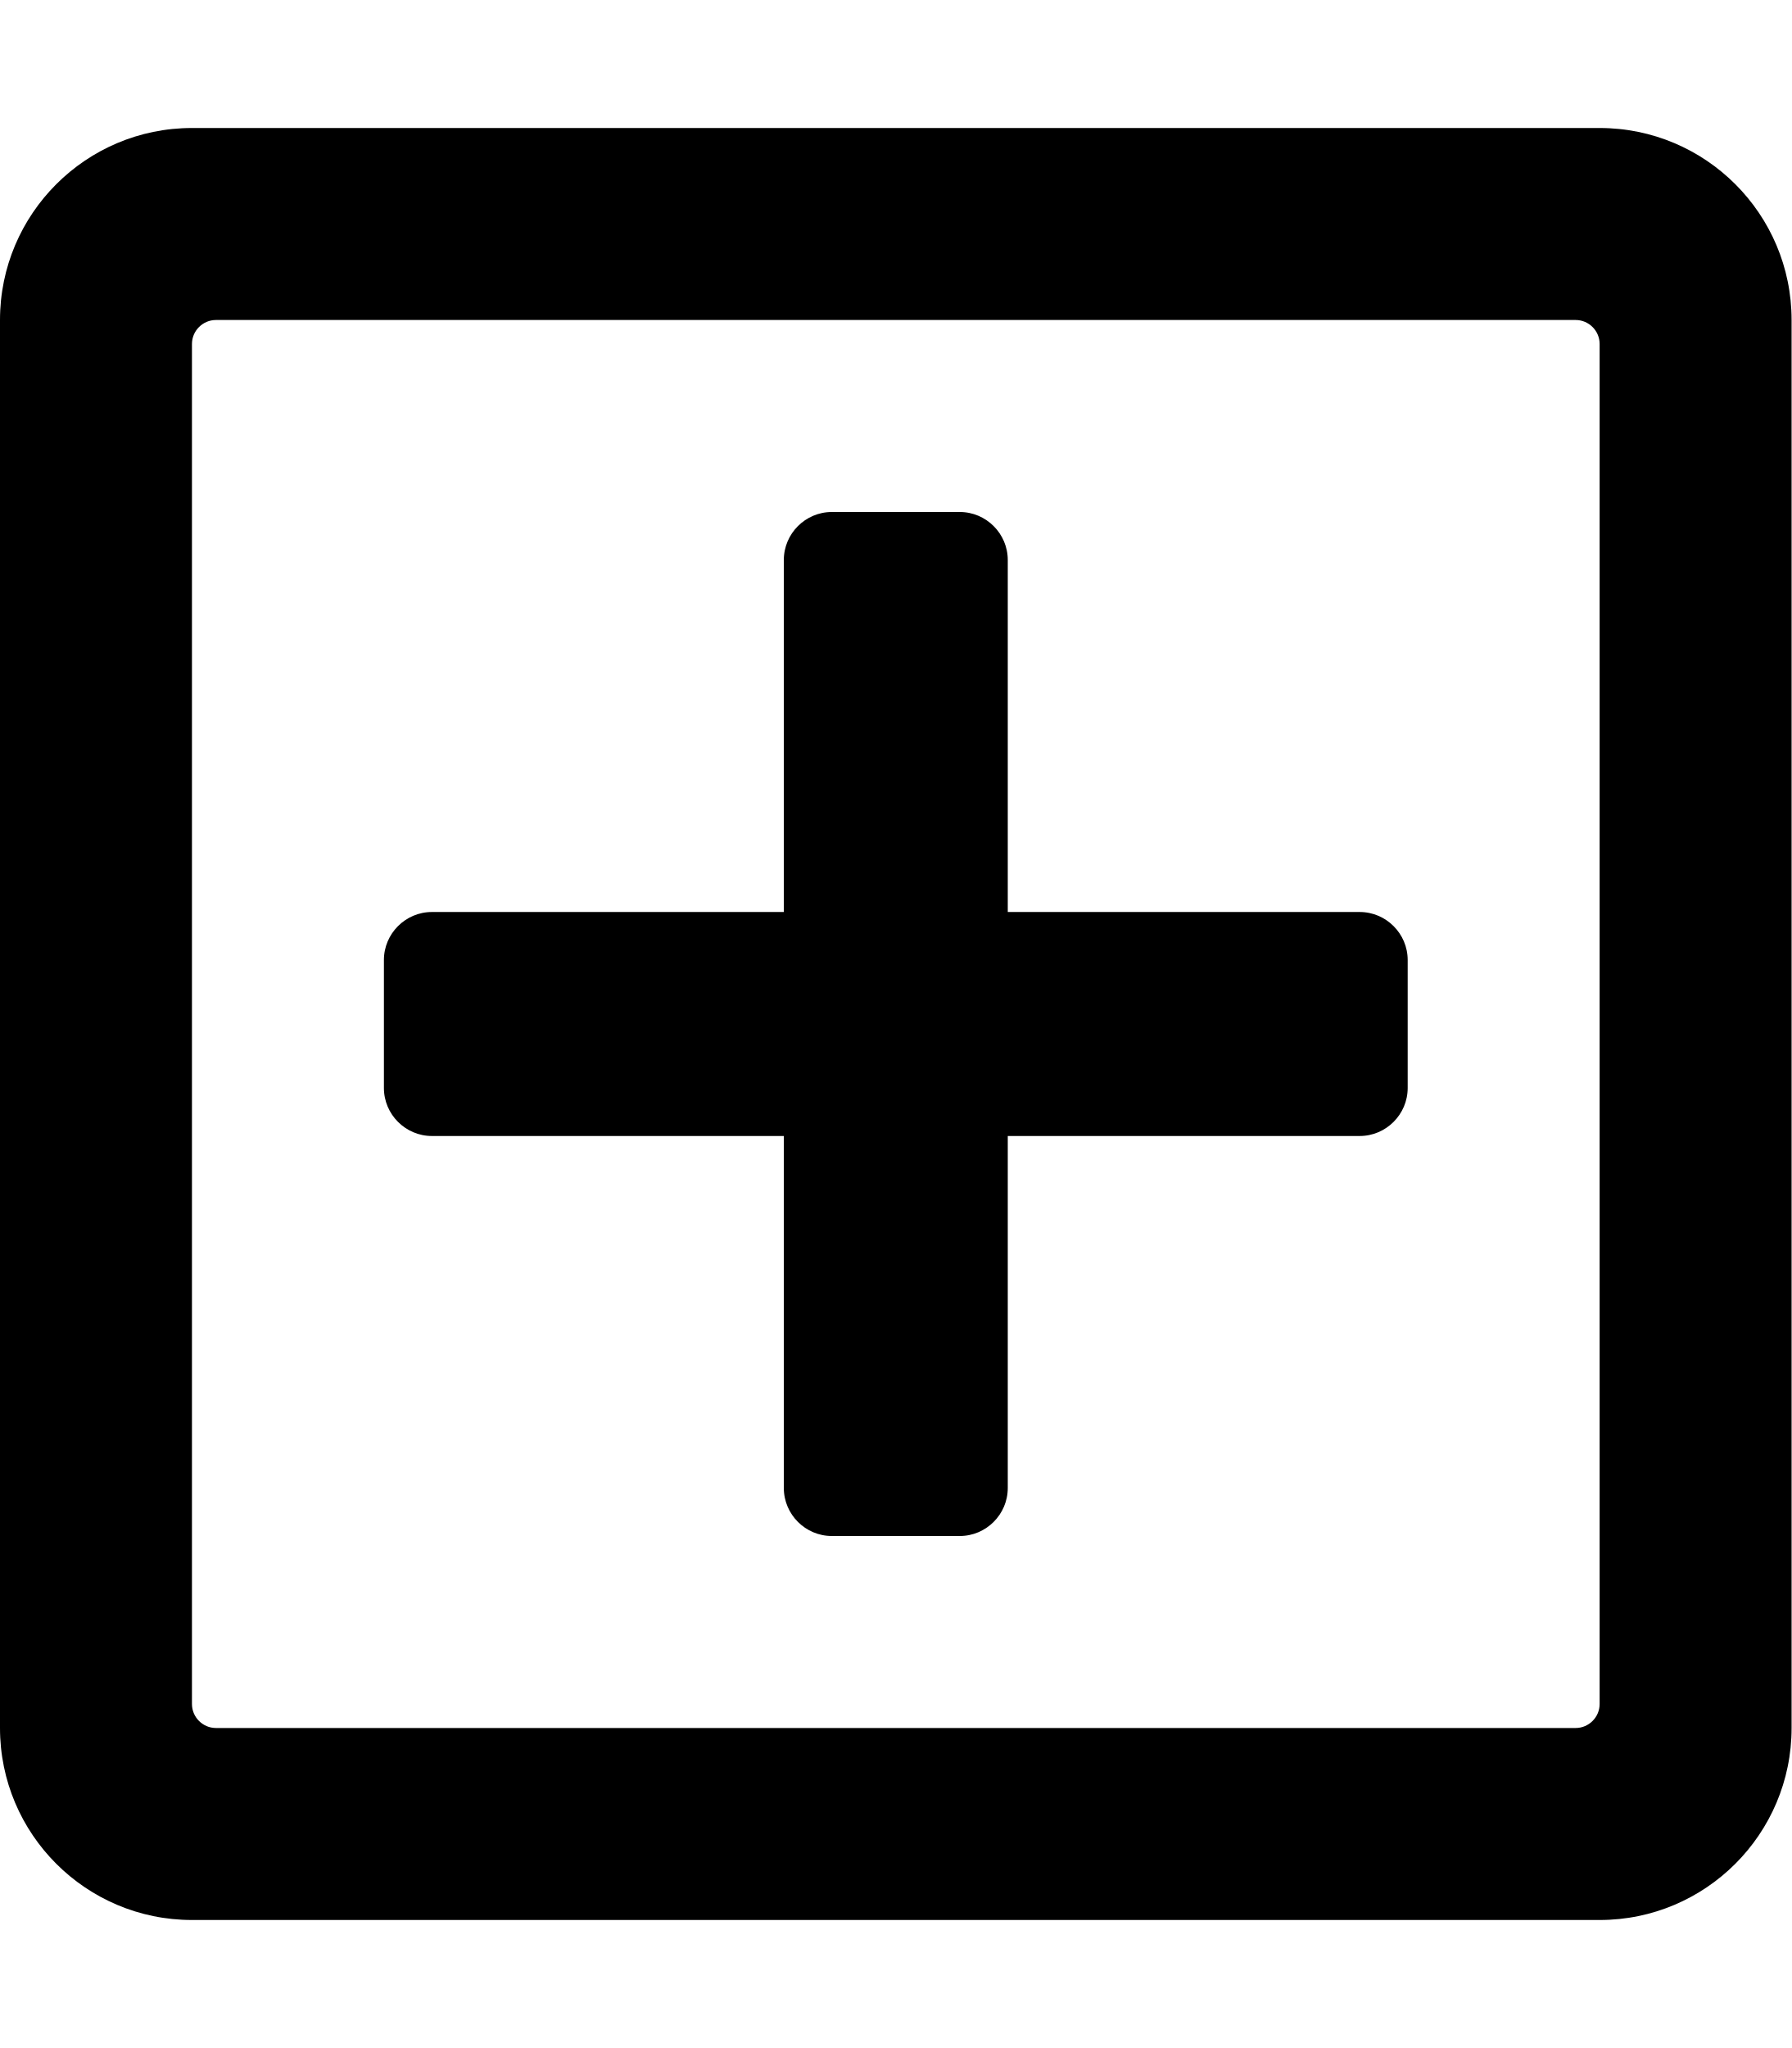
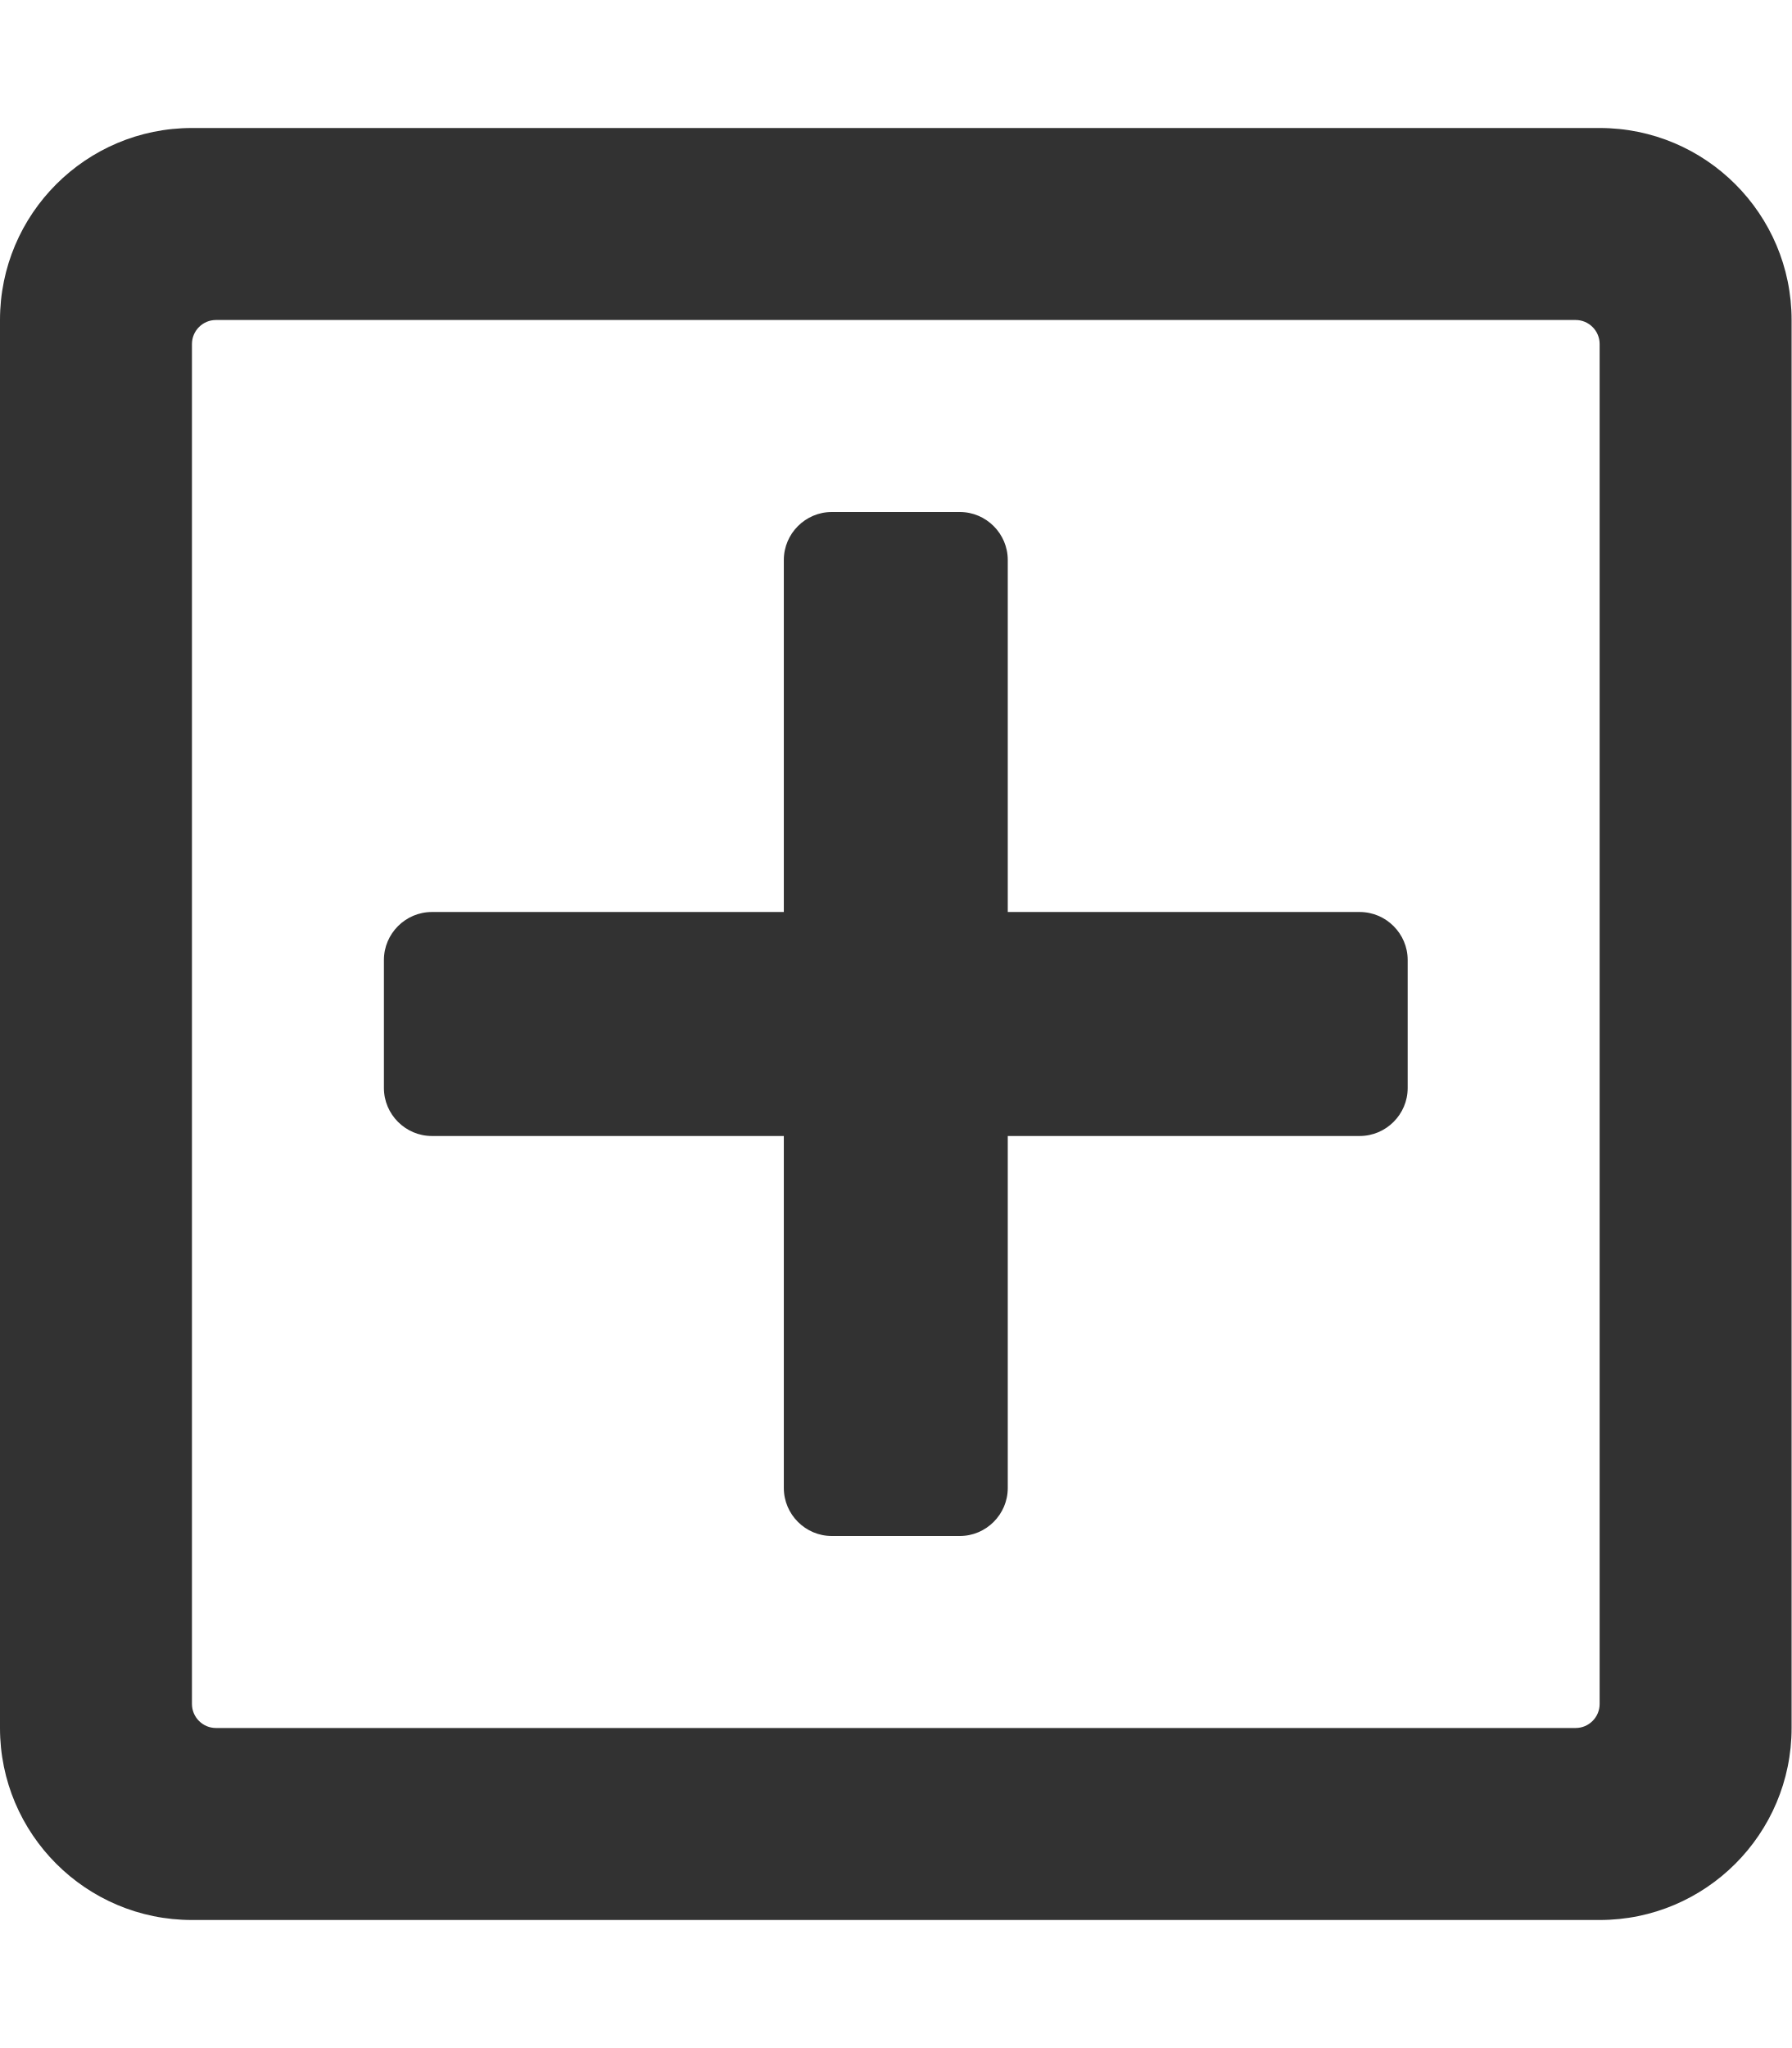
<svg xmlns="http://www.w3.org/2000/svg" aria-hidden="true" focusable="false" data-prefix="far" data-icon="plus-square" class="svg-inline--fa fa-plus-square fa-w-14" role="img" viewBox="0 0 448 512">
-   <path fill="currentColor" d="M352 240v32c0 6.6-5.4 12-12 12h-88v88c0 6.6-5.4 12-12 12h-32c-6.6 0-12-5.4-12-12v-88h-88c-6.6 0-12-5.4-12-12v-32c0-6.6 5.4-12 12-12h88v-88c0-6.6 5.4-12 12-12h32c6.6 0 12 5.4 12 12v88h88c6.6 0 12 5.4 12 12zm96-160v352c0 26.5-21.5 48-48 48H48c-26.5 0-48-21.5-48-48V80c0-26.5 21.5-48 48-48h352c26.5 0 48 21.5 48 48zm-48 346V86c0-3.3-2.7-6-6-6H54c-3.3 0-6 2.7-6 6v340c0 3.3 2.7 6 6 6h340c3.3 0 6-2.7 6-6z" />
+   <path fill="#323232" d="M352 240v32c0 6.6-5.4 12-12 12h-88v88c0 6.6-5.4 12-12 12h-32c-6.6 0-12-5.4-12-12v-88h-88c-6.6 0-12-5.4-12-12v-32c0-6.6 5.4-12 12-12h88v-88c0-6.6 5.4-12 12-12h32c6.6 0 12 5.4 12 12v88h88c6.6 0 12 5.4 12 12zm96-160v352c0 26.5-21.5 48-48 48H48c-26.5 0-48-21.5-48-48V80c0-26.5 21.5-48 48-48h352c26.5 0 48 21.5 48 48zm-48 346V86c0-3.3-2.7-6-6-6H54c-3.3 0-6 2.7-6 6v340c0 3.3 2.7 6 6 6h340c3.3 0 6-2.7 6-6z" />
</svg>
